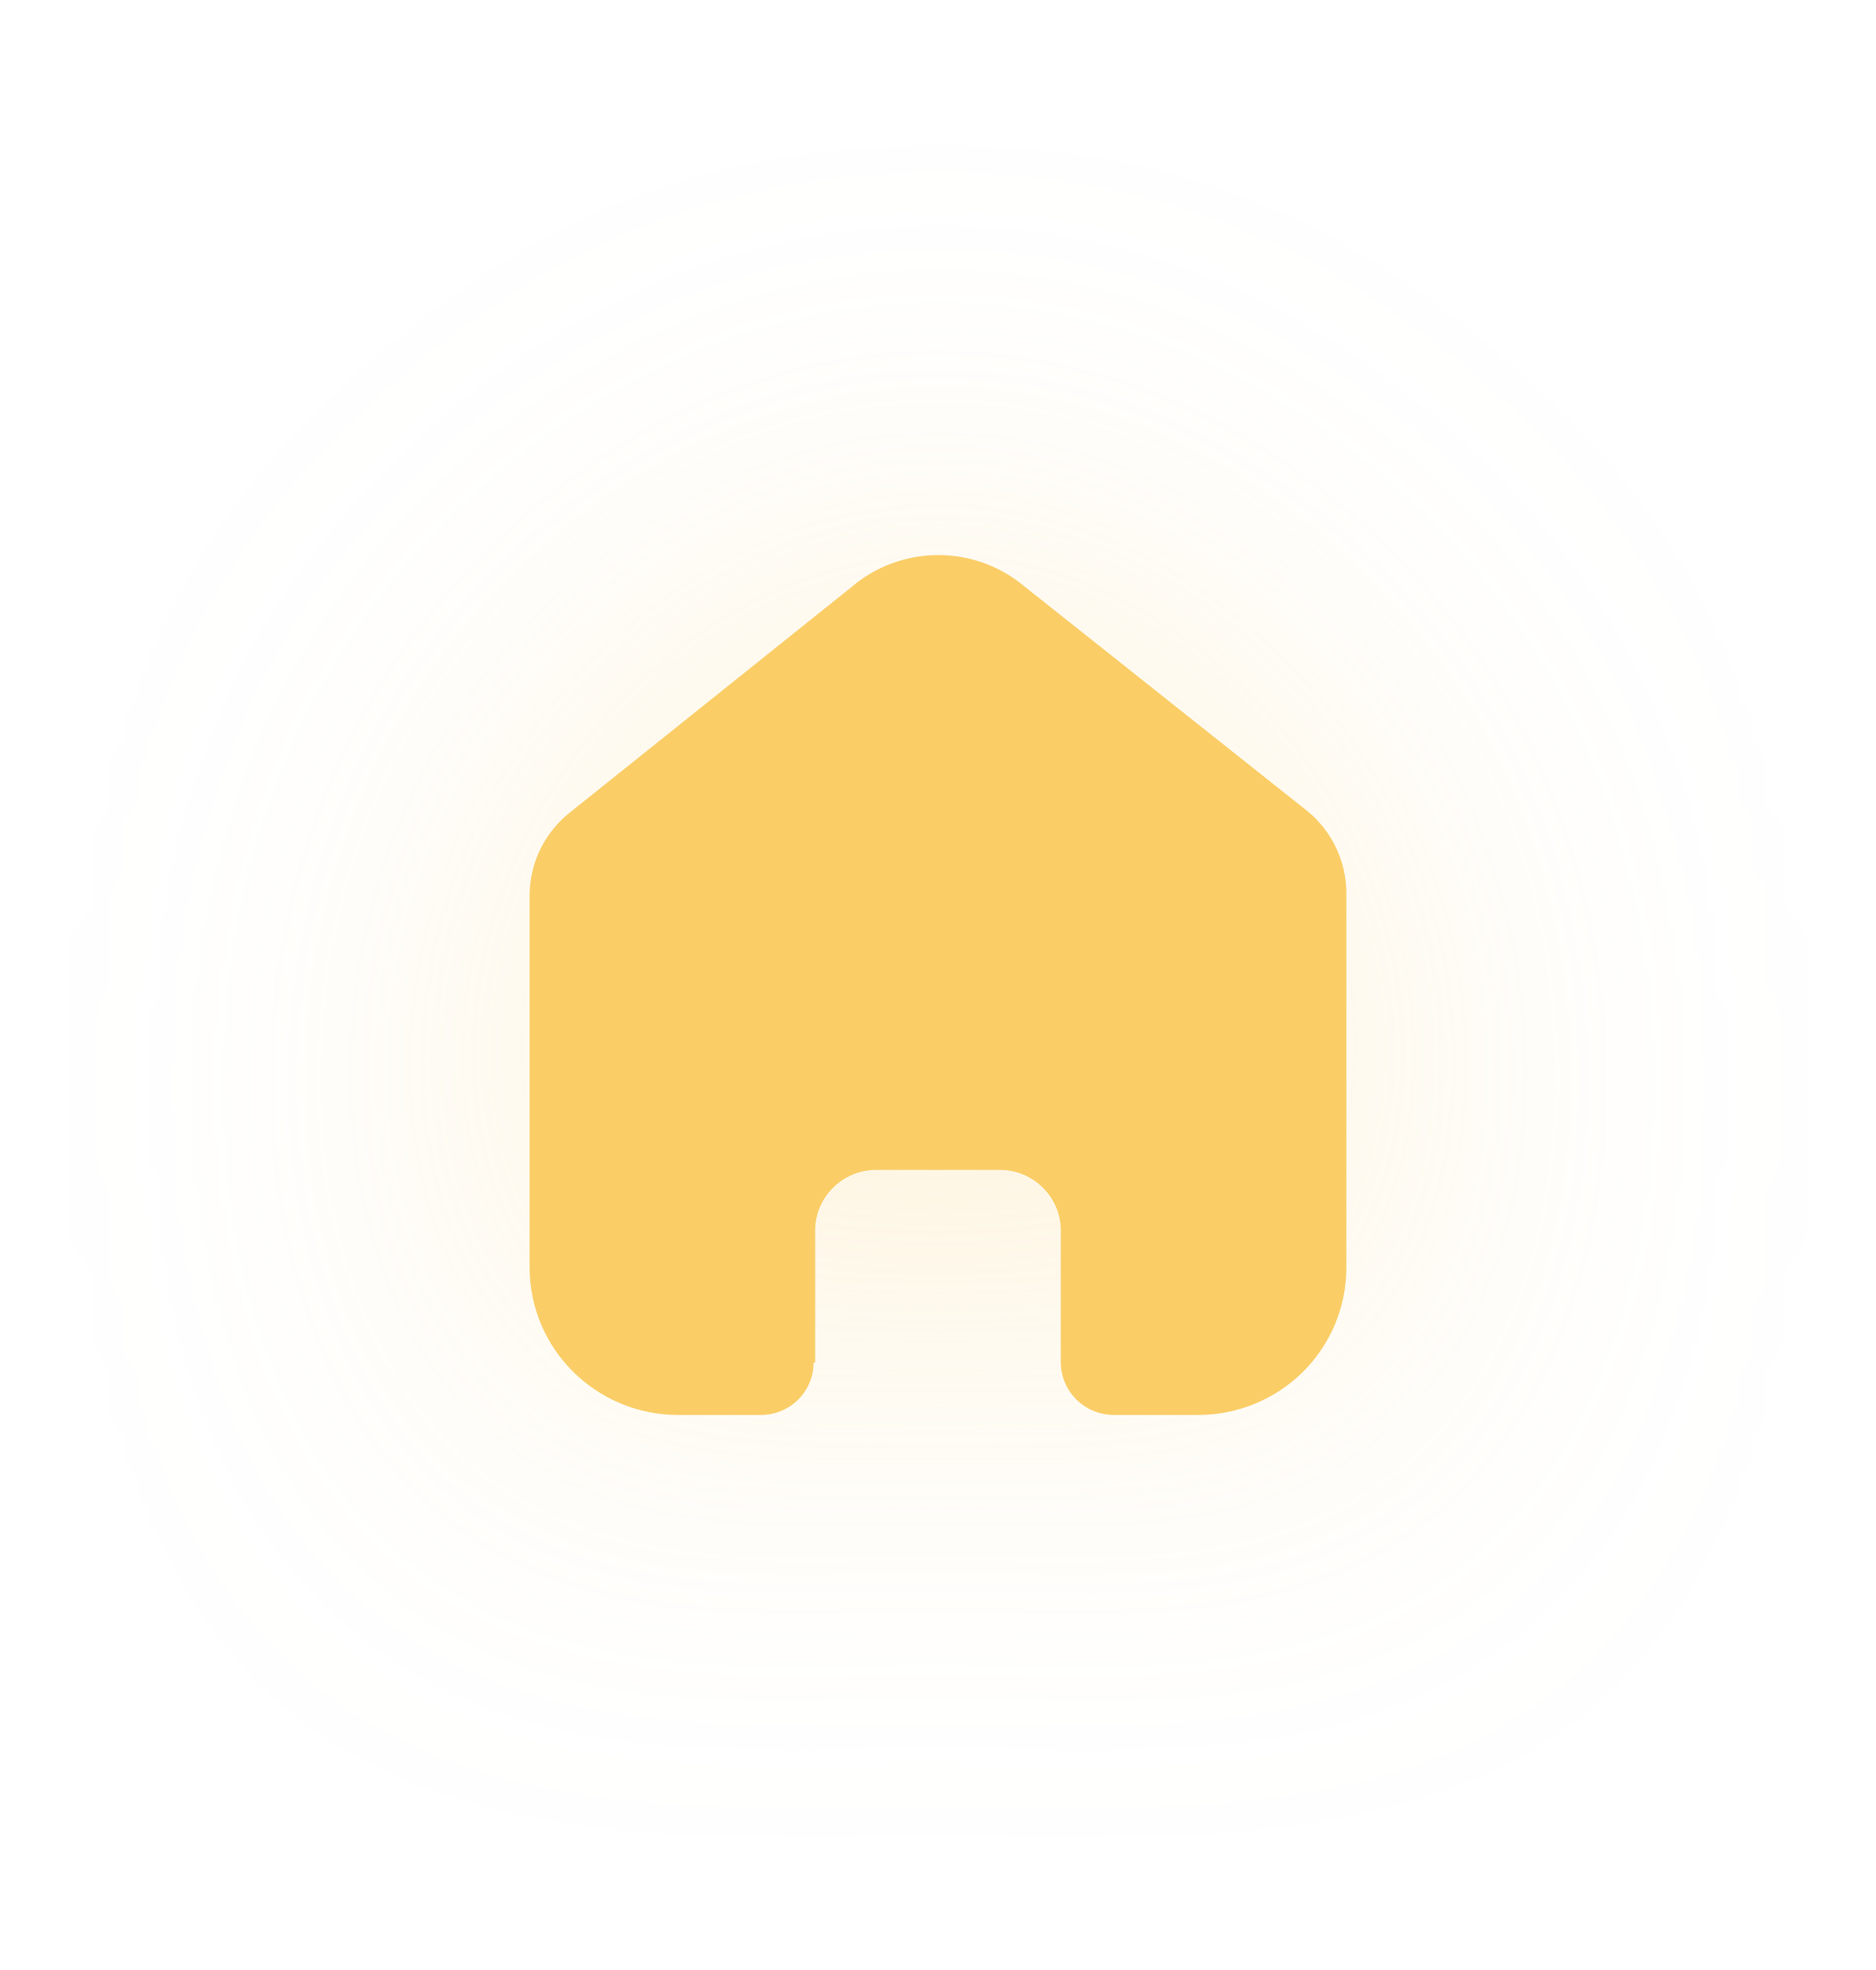
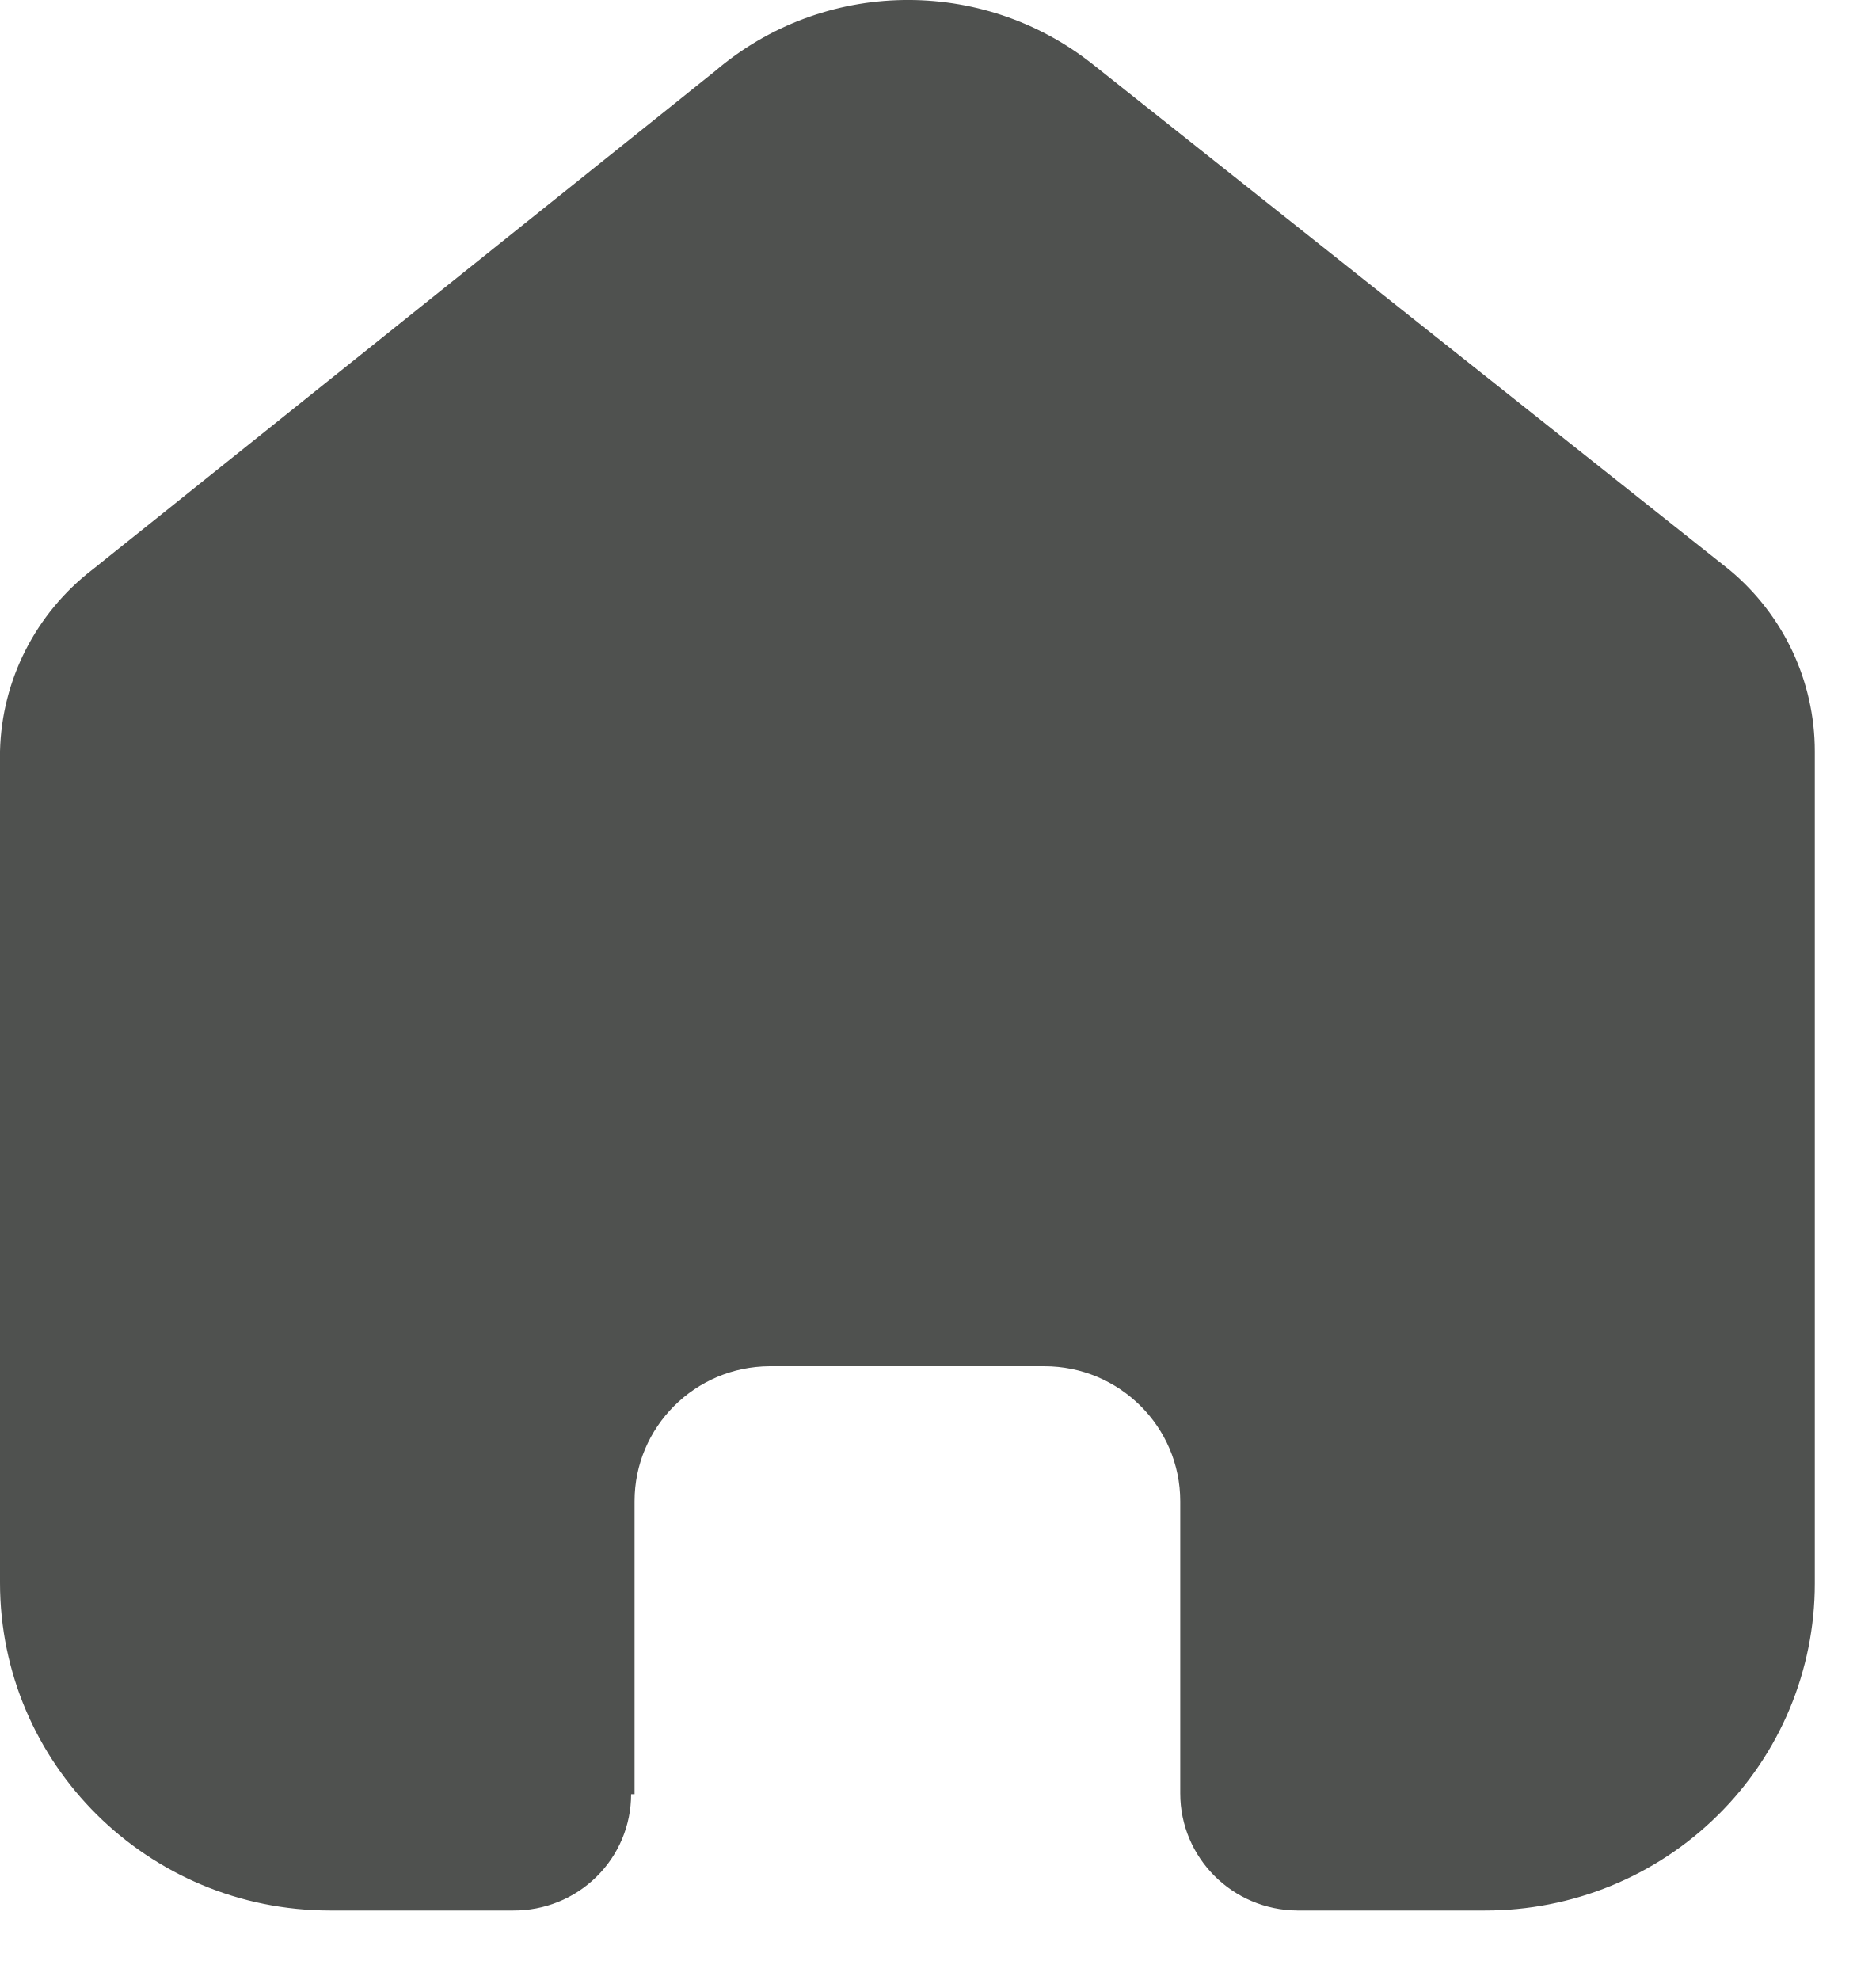
- <svg xmlns="http://www.w3.org/2000/svg" width="40" height="42" viewBox="0 0 40 42" fill="none">
-   <g filter="url(#filter0_d_19_208)">
-     <path d="M17.382 29.05V26.239C17.382 25.527 17.961 24.948 18.679 24.943H21.313C22.034 24.943 22.618 25.523 22.618 26.239V29.042C22.618 29.66 23.12 30.162 23.743 30.167H25.54C26.38 30.169 27.186 29.839 27.78 29.251C28.374 28.662 28.708 27.863 28.708 27.029V19.044C28.708 18.37 28.408 17.732 27.888 17.3L21.781 12.451C20.714 11.603 19.189 11.631 18.153 12.517L12.178 17.3C11.633 17.719 11.308 18.36 11.292 19.044V27.021C11.292 28.758 12.71 30.167 14.46 30.167H16.216C16.516 30.169 16.804 30.052 17.017 29.843C17.229 29.633 17.349 29.348 17.349 29.05H17.382Z" fill="#FACD66" />
-   </g>
-   <defs>
-     <filter id="filter0_d_19_208" x="0.292" y="0.833" width="39.417" height="40.333" filterUnits="userSpaceOnUse" color-interpolation-filters="sRGB">
-       <feFlood flood-opacity="0" result="BackgroundImageFix" />
-       <feColorMatrix in="SourceAlpha" type="matrix" values="0 0 0 0 0 0 0 0 0 0 0 0 0 0 0 0 0 0 127 0" result="hardAlpha" />
-       <feOffset />
-       <feGaussianBlur stdDeviation="5.5" />
-       <feComposite in2="hardAlpha" operator="out" />
-       <feColorMatrix type="matrix" values="0 0 0 0 0.98 0 0 0 0 0.804 0 0 0 0 0.4 0 0 0 0.25 0" />
-       <feBlend mode="normal" in2="BackgroundImageFix" result="effect1_dropShadow_19_208" />
-       <feBlend mode="normal" in="SourceGraphic" in2="effect1_dropShadow_19_208" result="shape" />
-     </filter>
-   </defs>
+ <svg xmlns="http://www.w3.org/2000/svg" width="18" height="19" viewBox="0 0 18 19" fill="none">
+   <path d="M6.09 17.217V14.406C6.09 13.693 6.669 13.114 7.387 13.11H10.022C10.742 13.11 11.327 13.69 11.327 14.406V17.209C11.327 17.827 11.829 18.329 12.451 18.333H14.248C15.088 18.335 15.894 18.006 16.488 17.417C17.083 16.829 17.417 16.029 17.417 15.196V7.21C17.417 6.537 17.116 5.898 16.596 5.467L10.489 0.618C9.422 -0.23 7.897 -0.203 6.862 0.683L0.886 5.467C0.342 5.886 0.016 6.526 0 7.21V15.188C0 16.925 1.418 18.333 3.168 18.333H4.925C5.224 18.335 5.512 18.219 5.725 18.009C5.938 17.8 6.057 17.514 6.057 17.217H6.09Z" fill="#4F514F" />
</svg>
